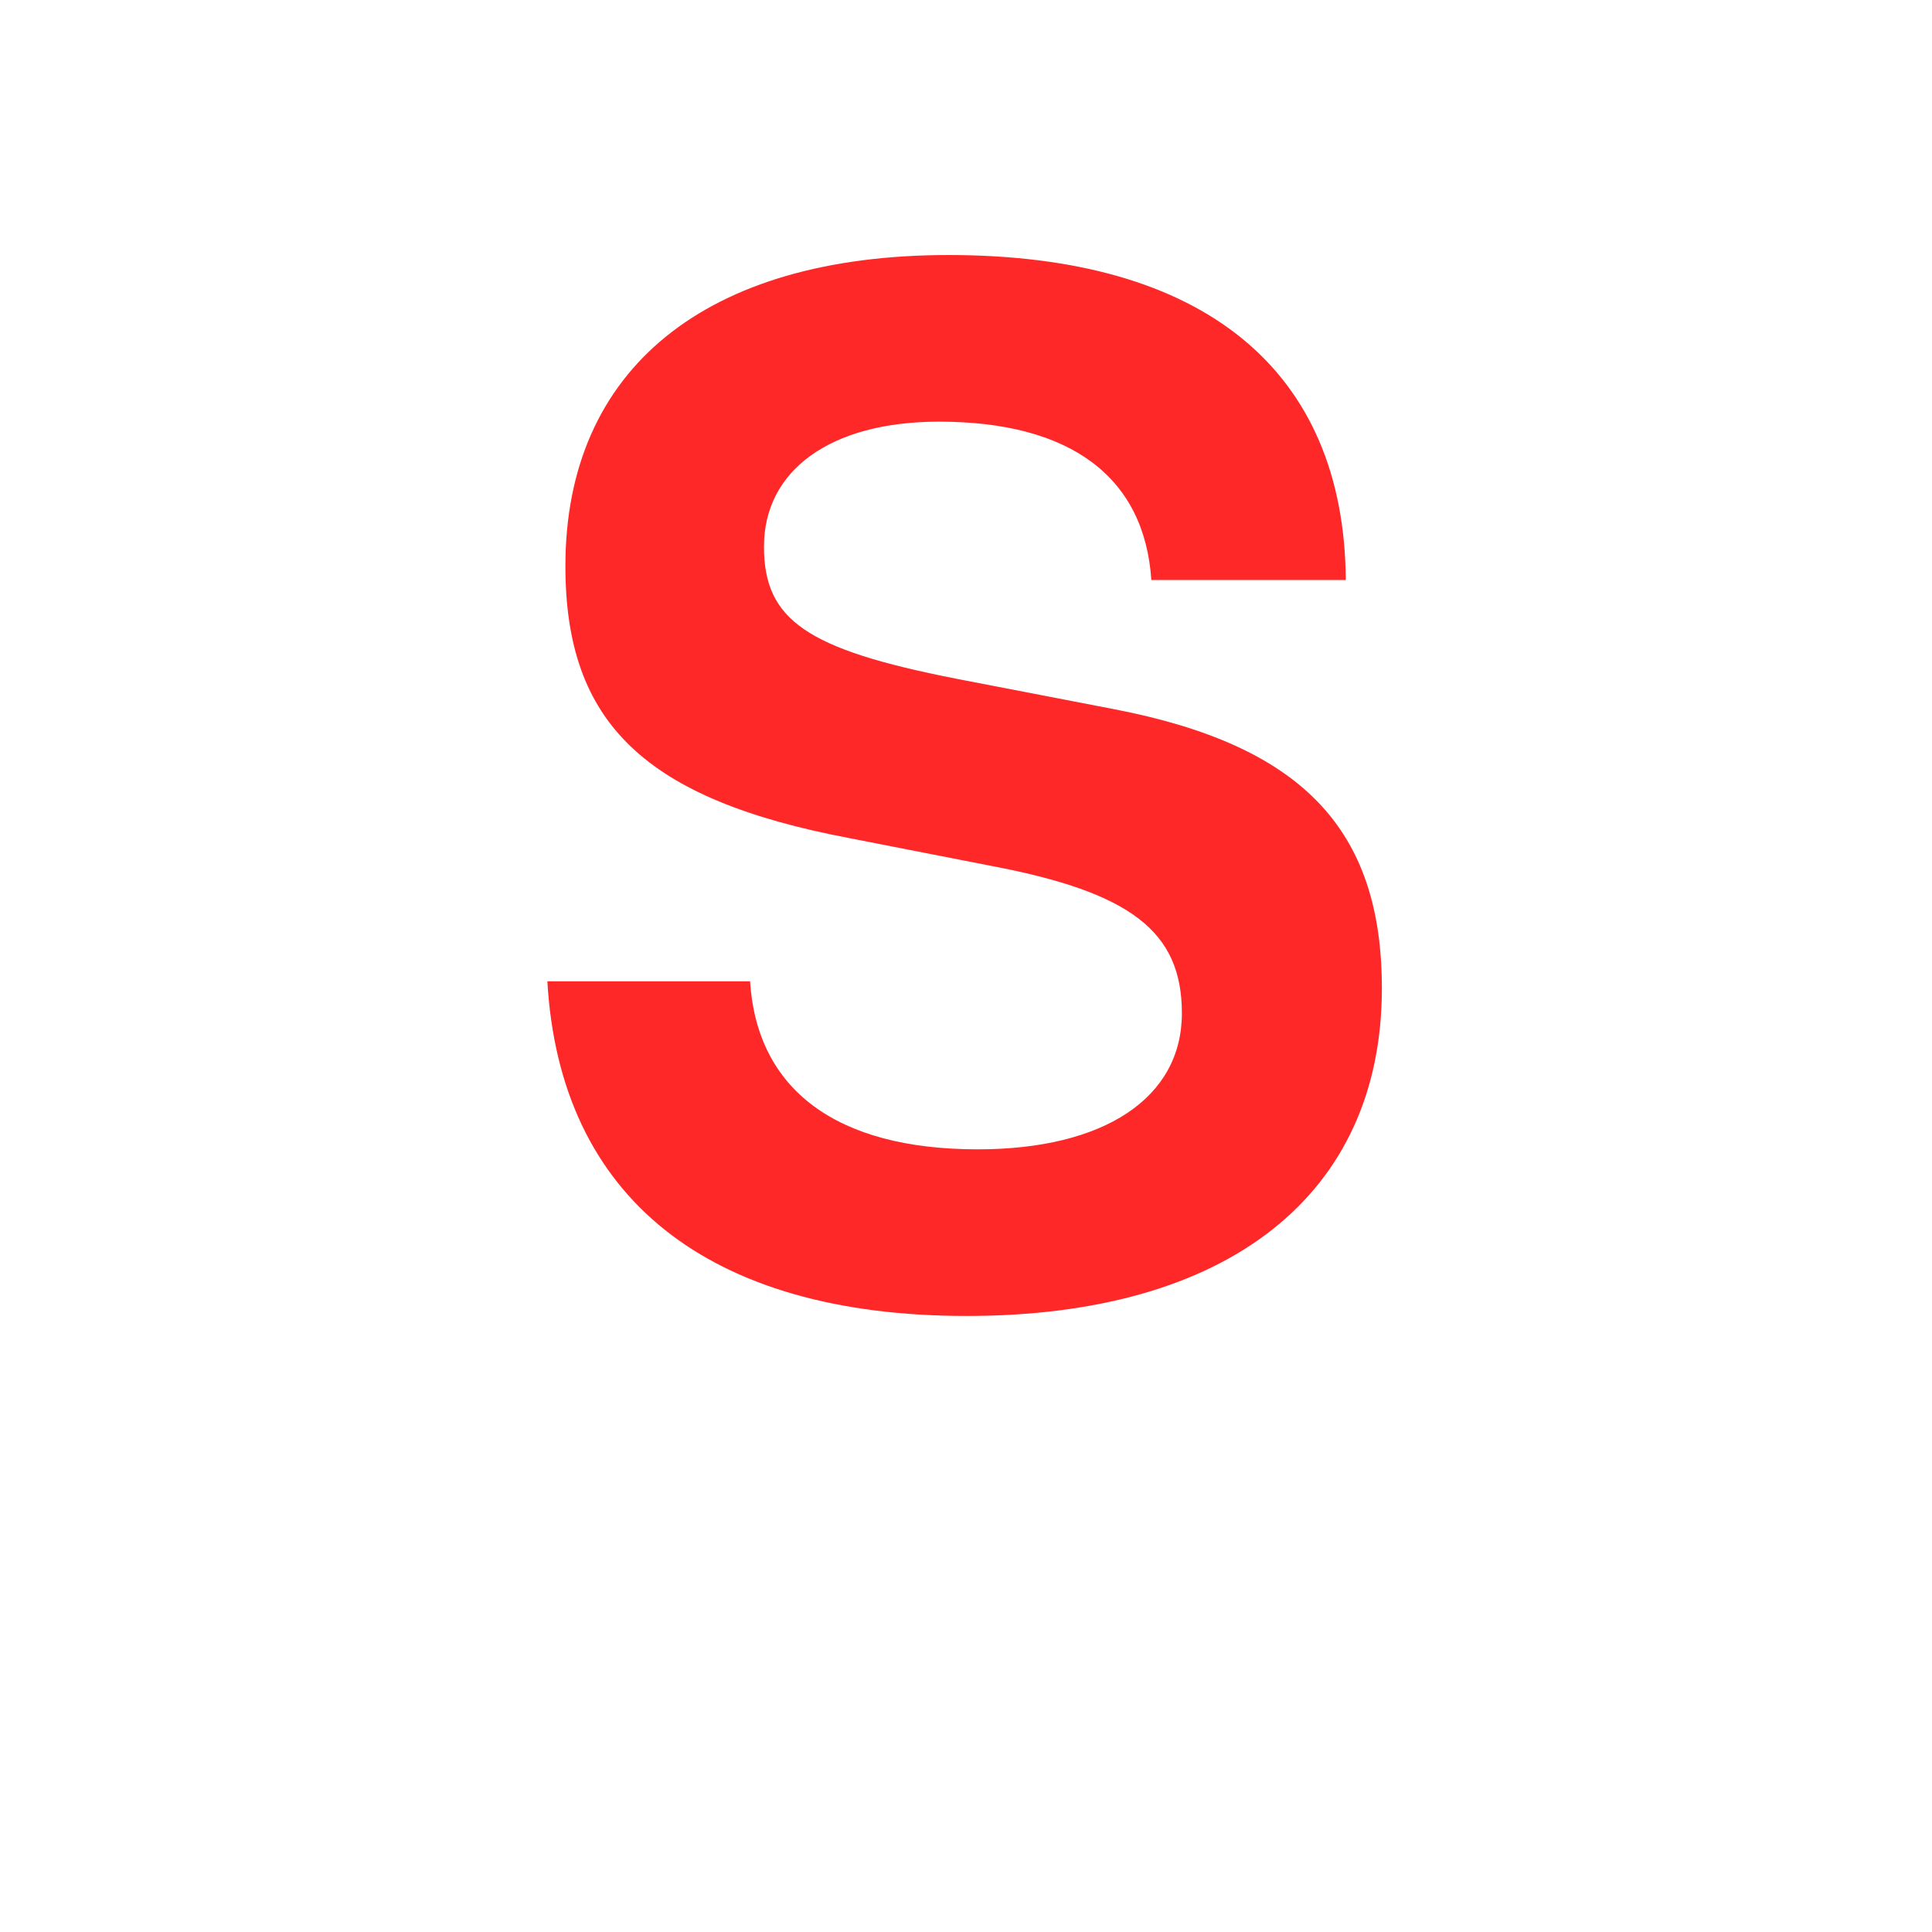
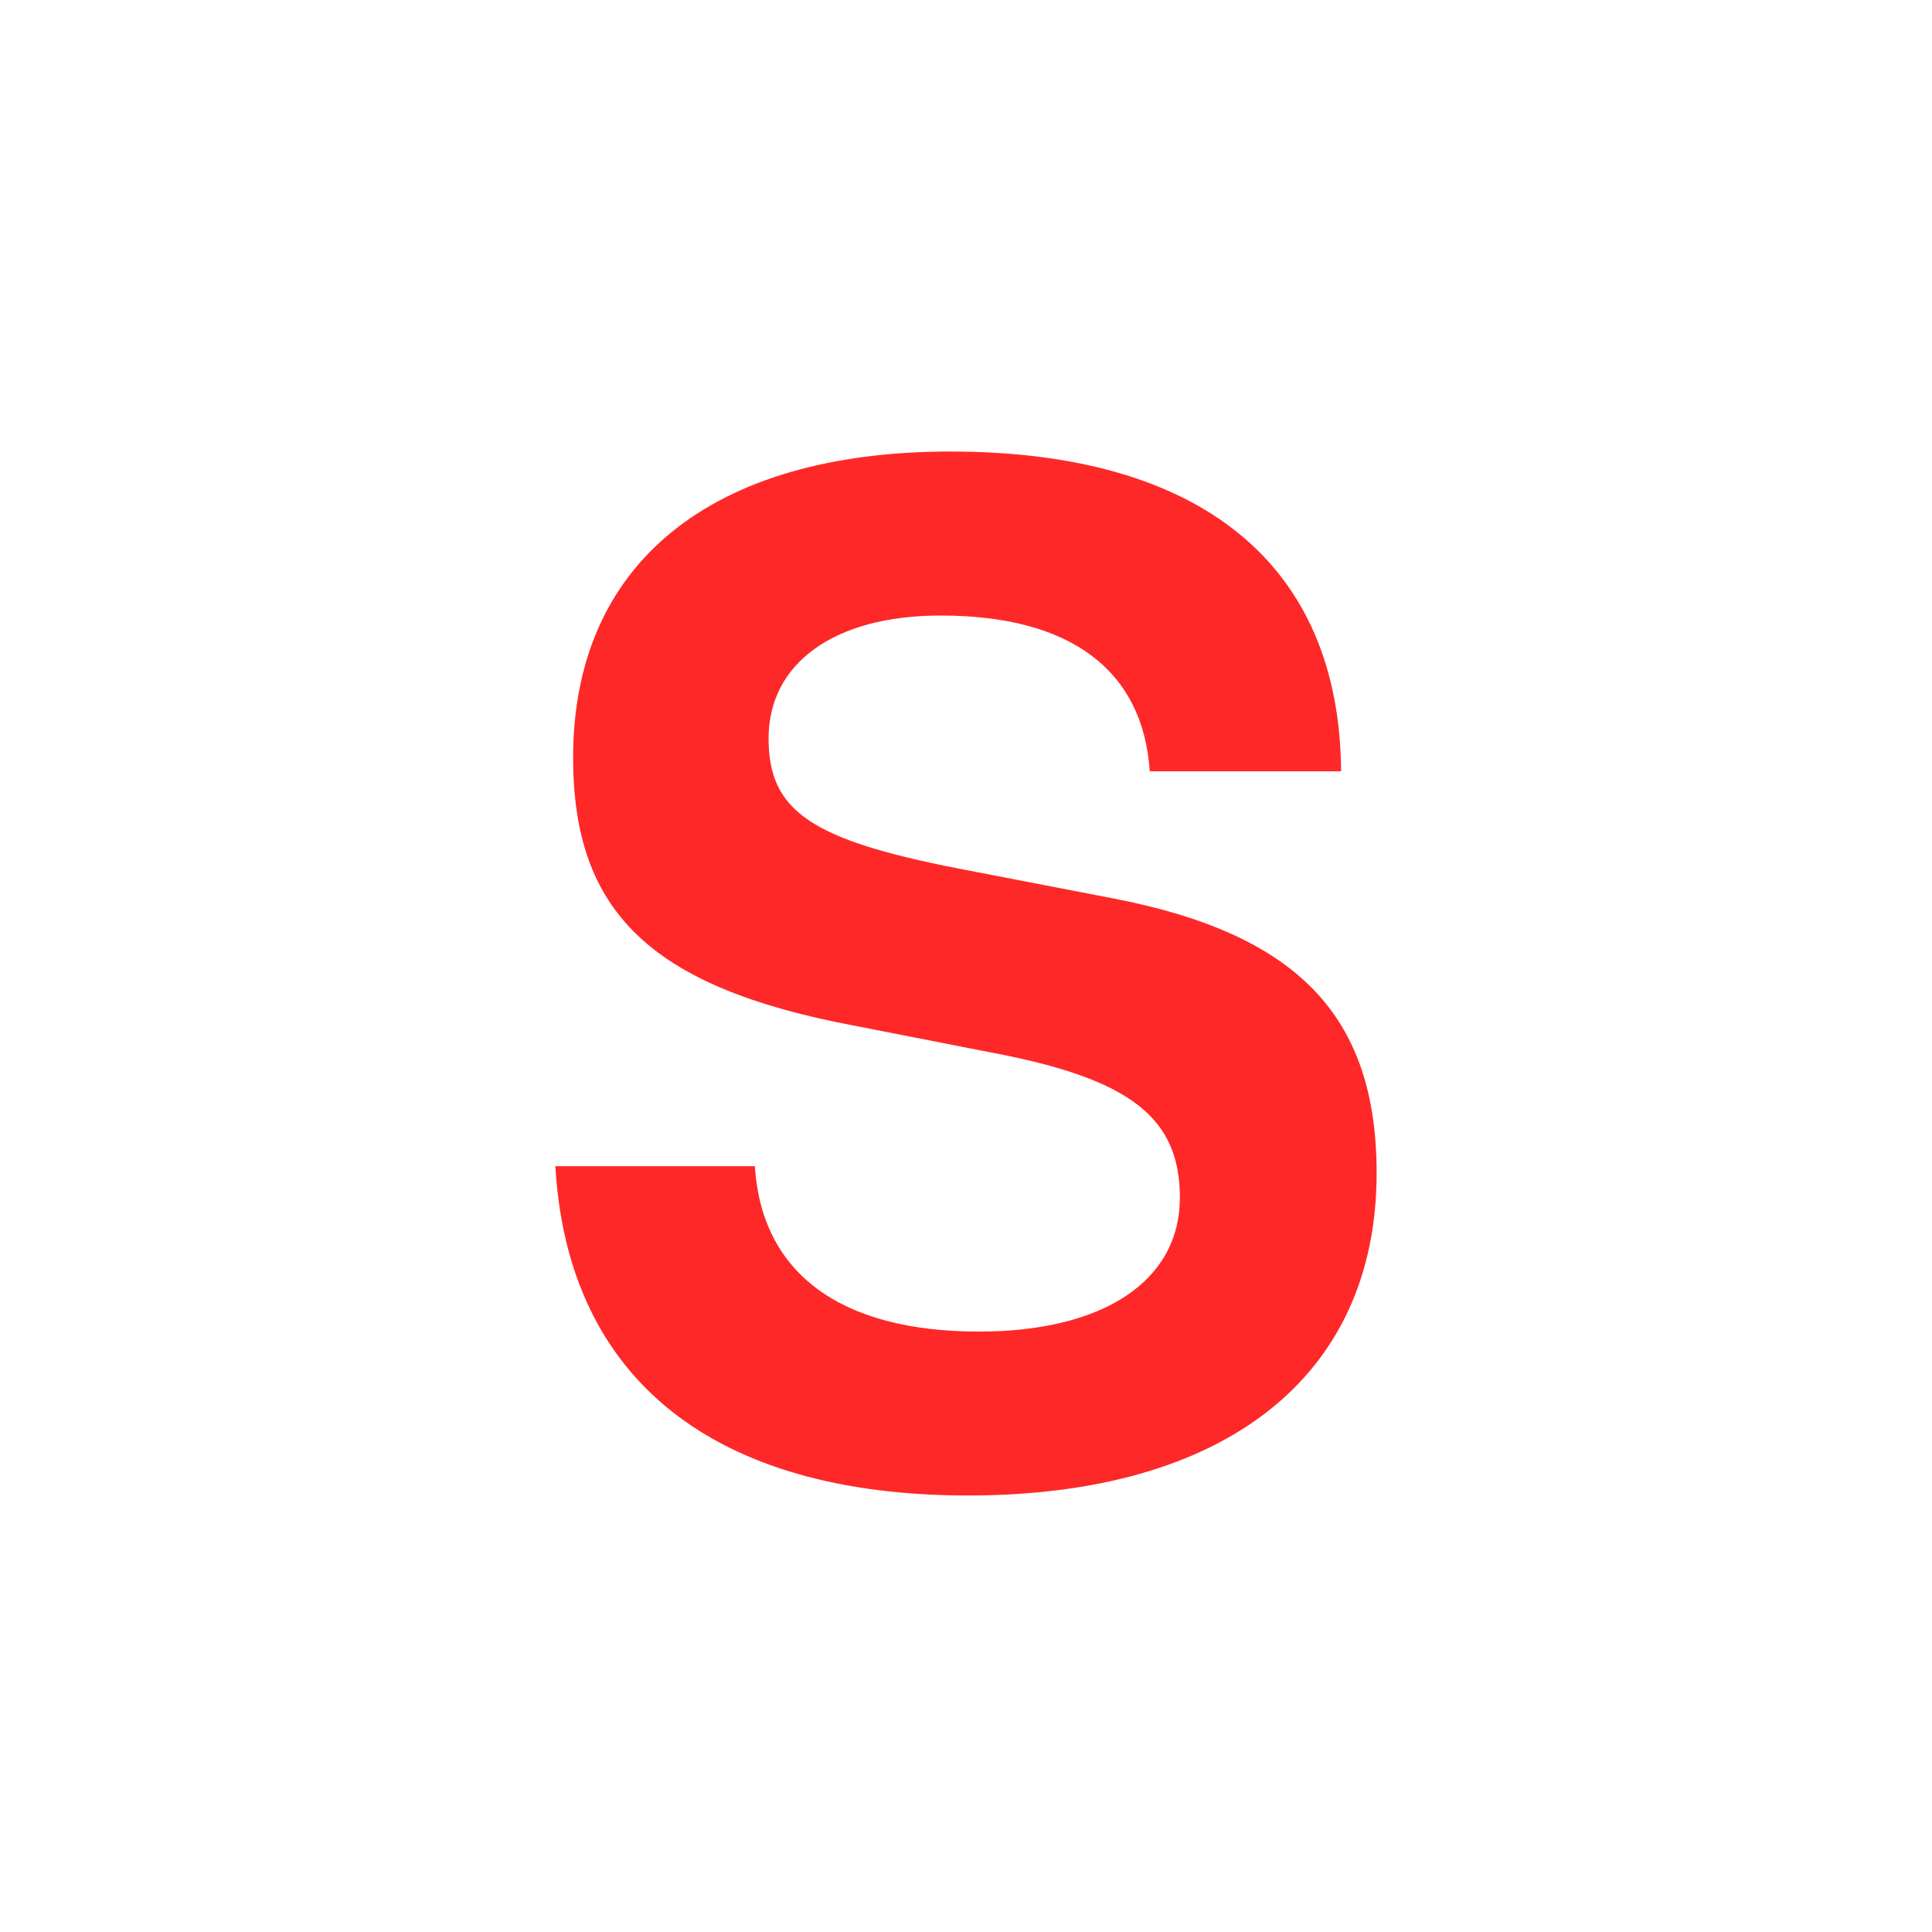
<svg xmlns="http://www.w3.org/2000/svg" viewBox="0 0 256 256">
-   <text x="128" y="128" text-anchor="middle" dominant-baseline="central" font-family="-apple-system, BlinkMacSystemFont, 'Segoe UI', Helvetica, Arial, sans-serif" font-weight="800" font-size="184" fill="#ff2828">S</text>
+   <path fill="#ff2828" d="M177.70 102.20C177.52 74.86 159.23 59.83 125.92 59.83C94.23 59.83 75.94 74.67 75.94 100.39C75.94 120.85 86.26 130.81 113.06 135.88L131.53 139.50C149.64 142.94 156.34 148.01 156.34 158.69C156.34 169.74 146.20 176.44 129.72 176.44C111.25 176.44 100.93 168.65 100.02 154.53L73.59 154.53C75.22 182.77 94.59 198.16 128.27 198.16C162.31 198.16 182.41 182.41 182.41 155.43C182.41 134.61 171.91 123.74 147.47 119.04L126.82 115.05C107.45 111.25 101.84 107.45 101.84 97.85C101.84 87.89 110.53 81.56 124.65 81.56C141.85 81.56 151.45 88.80 152.35 102.20" />
</svg>
